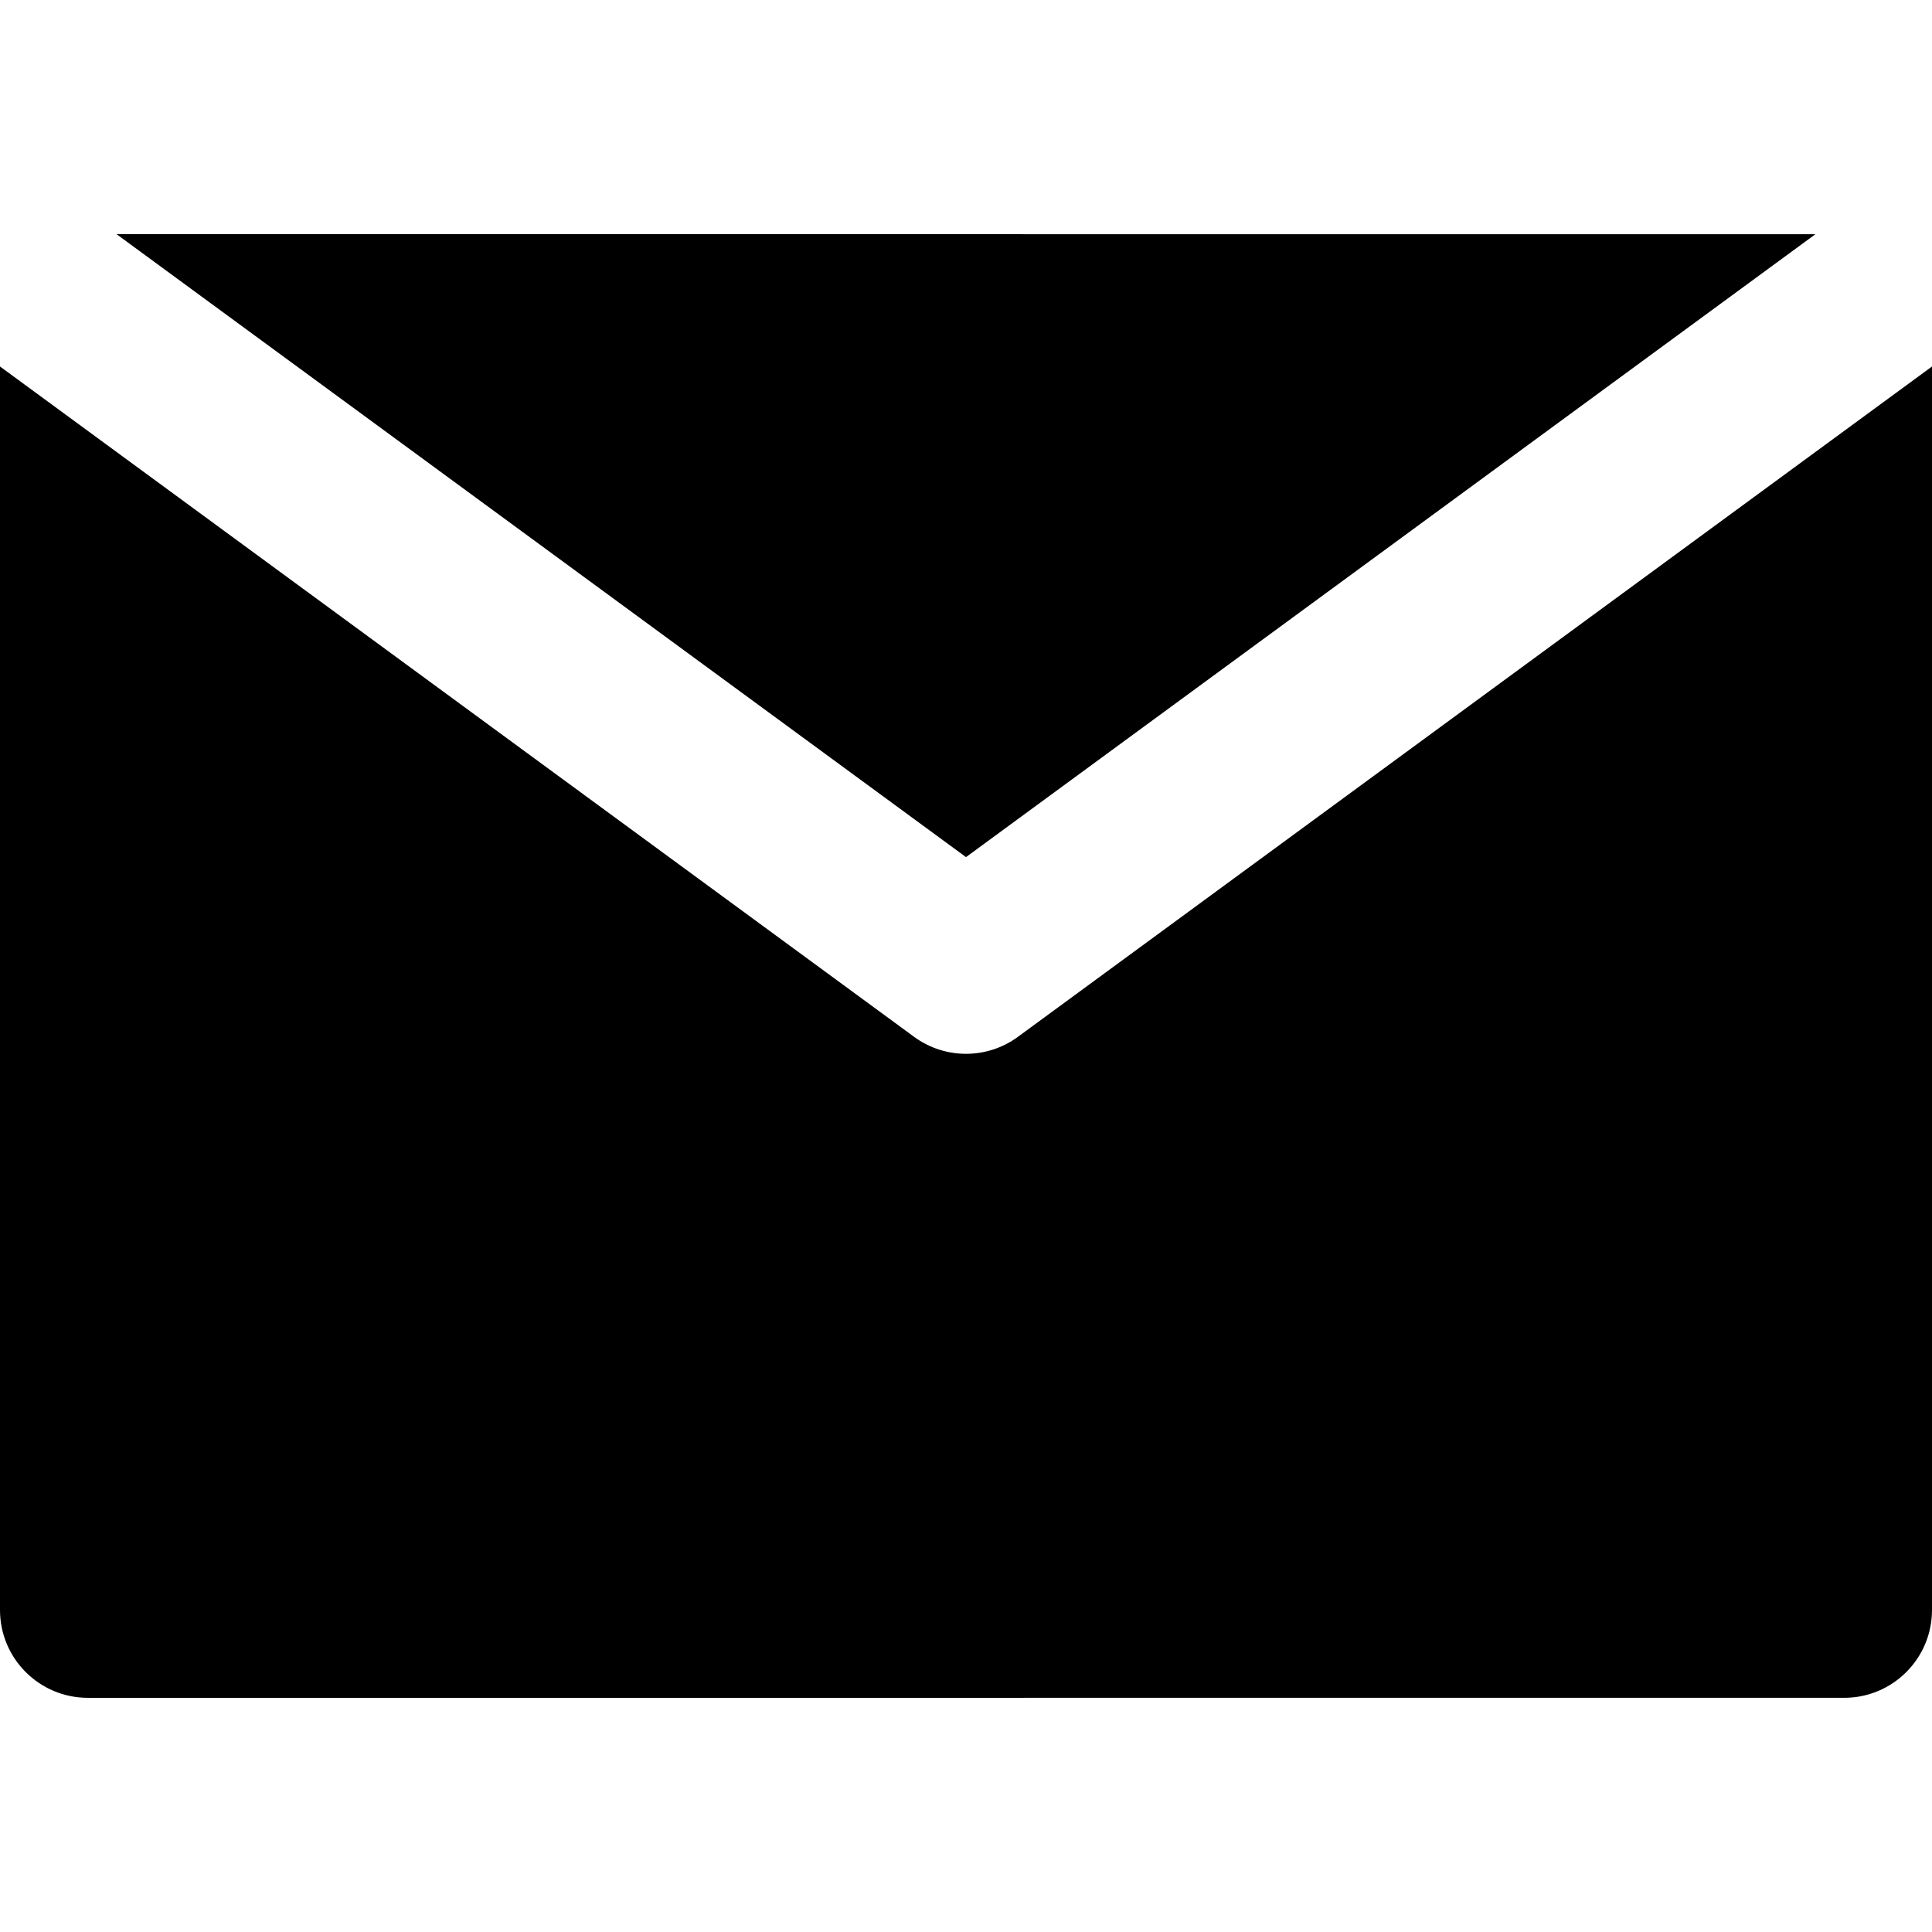
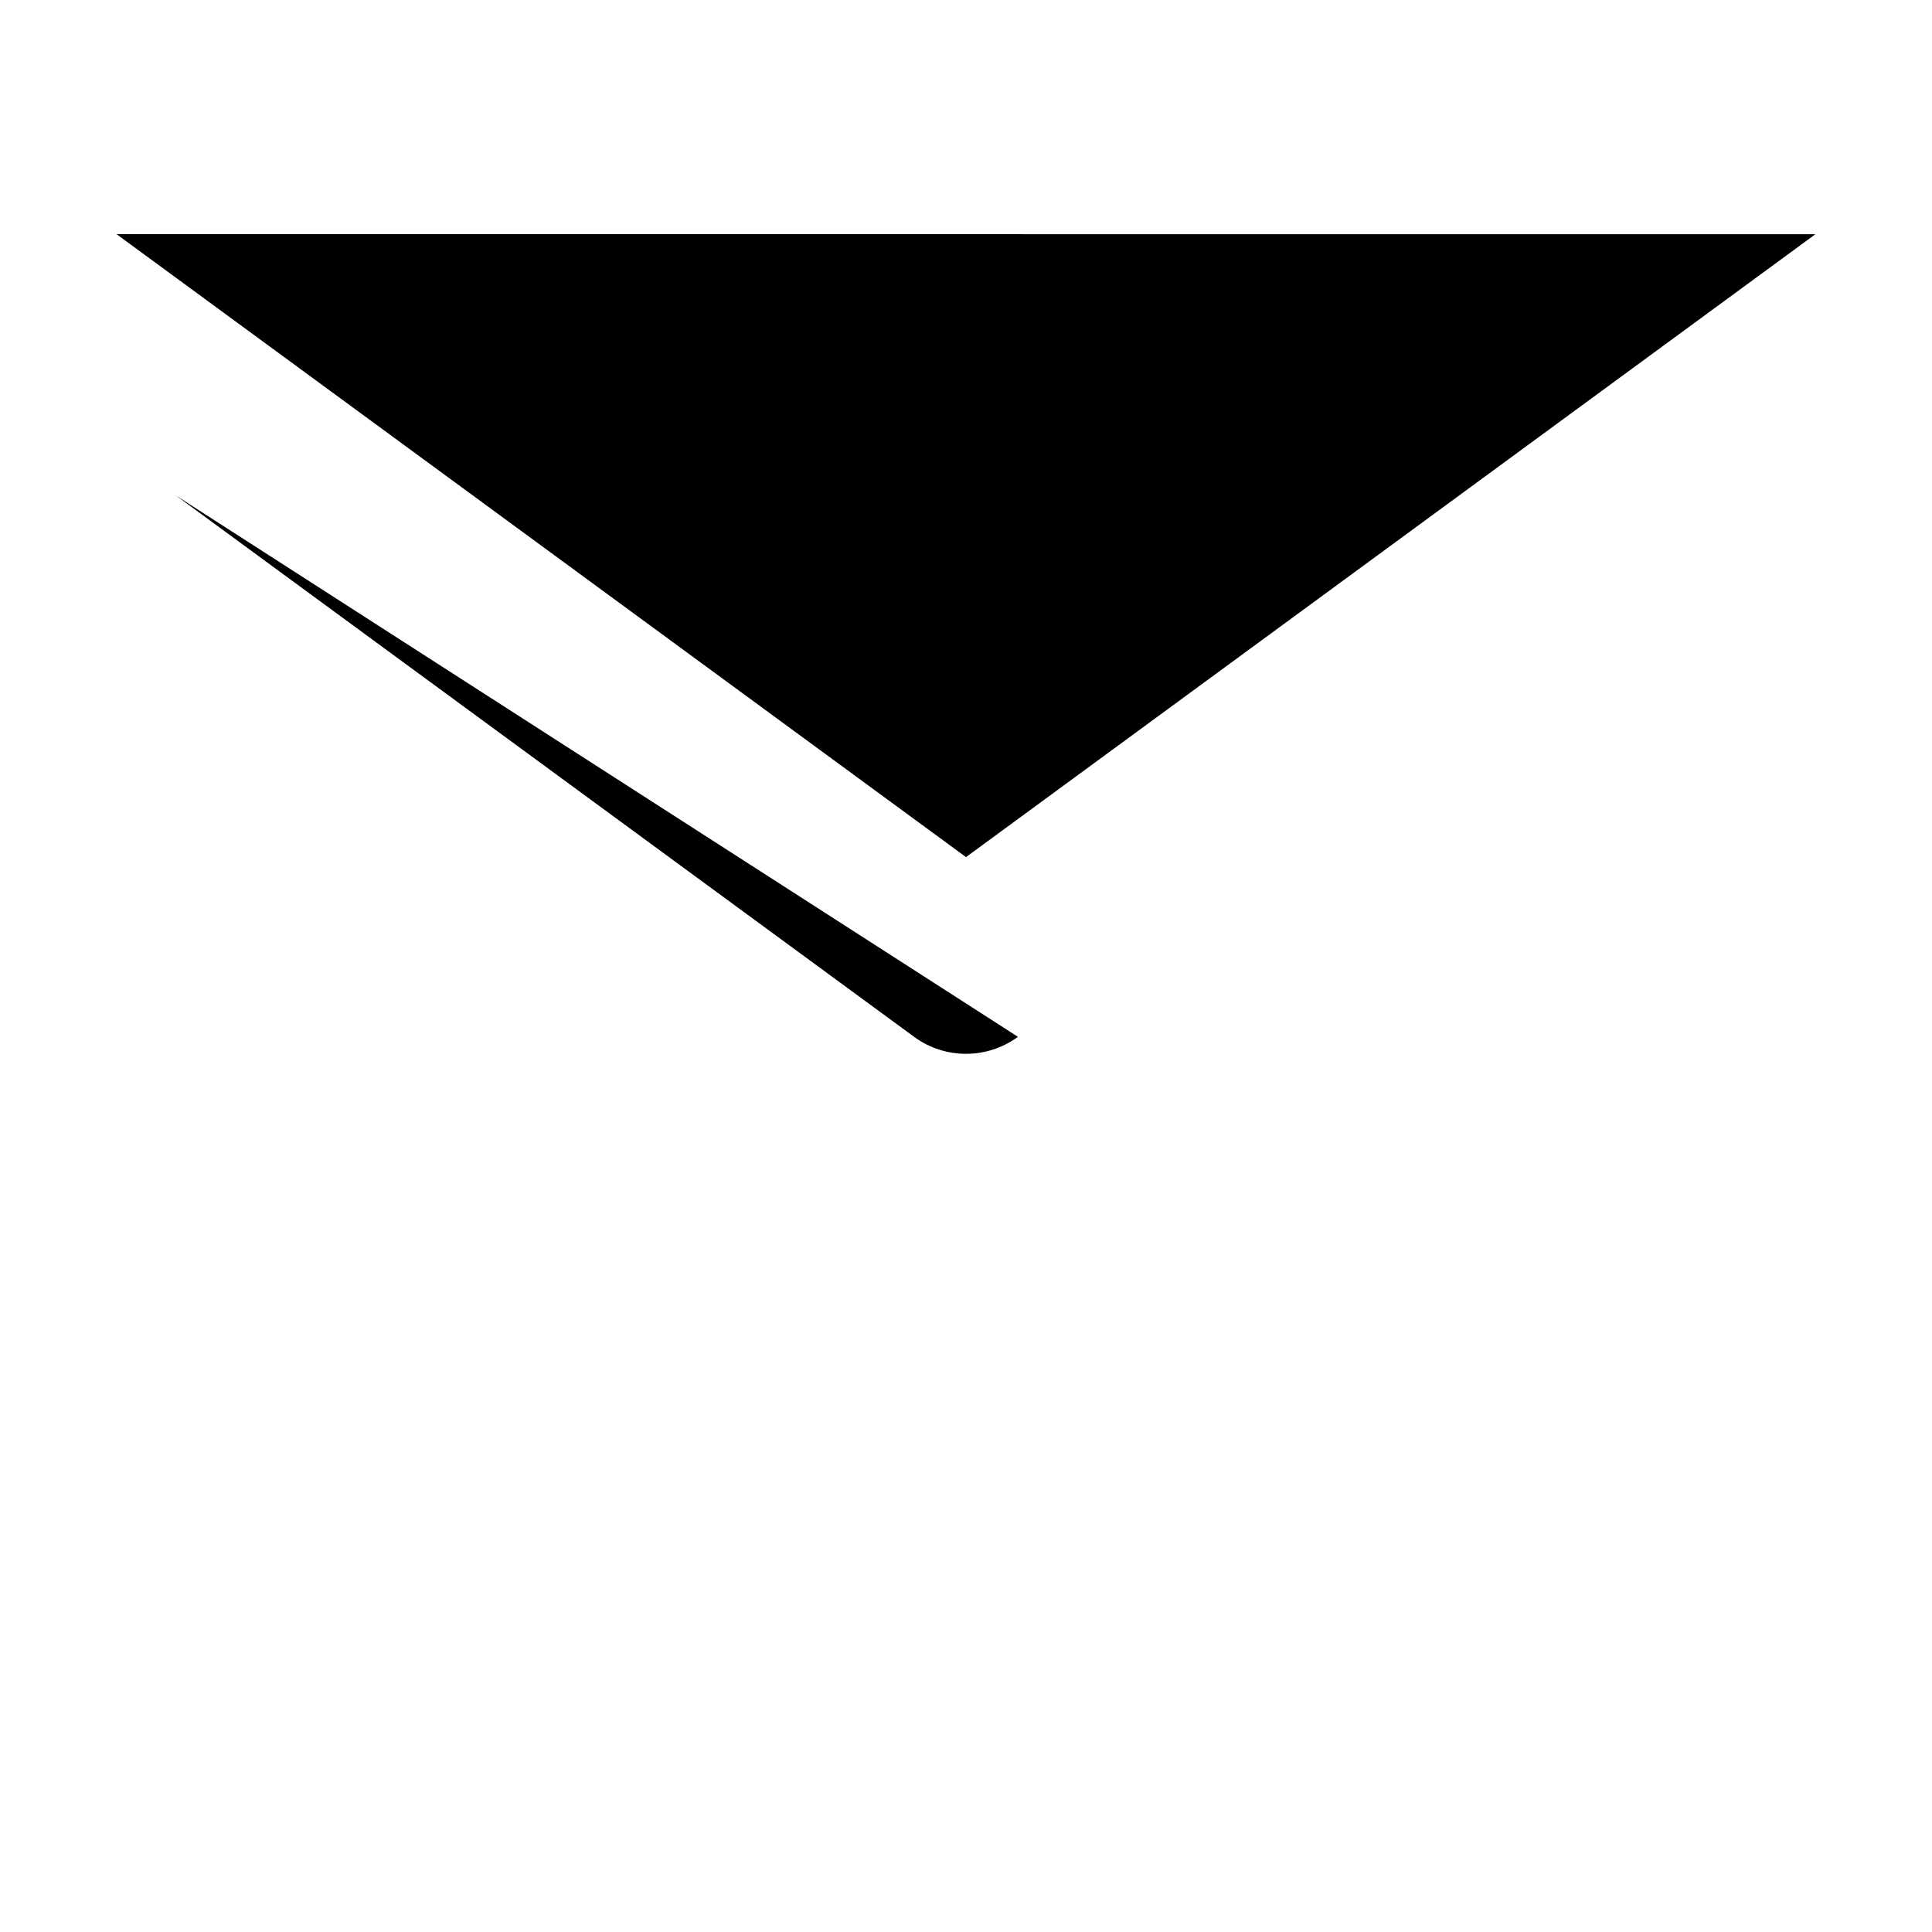
- <svg xmlns="http://www.w3.org/2000/svg" version="1.1" id="Layer_1" x="0px" y="0px" viewBox="0 0 330.001 330.001" style="enable-background:new 0 0 330.001 330.001;" xml:space="preserve">
-   <g id="XMLID_348_">
-     <path id="XMLID_350_" d="M173.871,177.097c-2.641,1.936-5.756,2.903-8.87,2.903c-3.116,0-6.23-0.967-8.871-2.903L30,84.602   L0.001,62.603L0,275.001c0.001,8.284,6.716,15,15,15L315.001,290c8.285,0,15-6.716,15-14.999V62.602l-30.001,22L173.871,177.097z" />
-     <polygon id="XMLID_351_" points="165.001,146.4 310.087,40.001 19.911,40  " />
+ <svg xmlns="http://www.w3.org/2000/svg" viewBox="0 0 330.001 330.001">
+   <g>
+     <path d="M173.871,177.097c-2.641,1.936-5.756,2.903-8.87,2.903c-3.116,0-6.23-0.967-8.871-2.903L30,84.602,L0.001,62.603L0,275.001c0.001,8.284,6.716,15,15,15L315.001,290c8.285,0,15-6.716,15-14.999V62.602l-30.001,22L173.871,177.097z" />
+     <polygon points="165.001,146.4 310.087,40.001 19.911,40" />
  </g>
-   <g>
- </g>
-   <g>
- </g>
-   <g>
- </g>
-   <g>
- </g>
-   <g>
- </g>
-   <g>
- </g>
-   <g>
- </g>
-   <g>
- </g>
-   <g>
- </g>
-   <g>
- </g>
-   <g>
- </g>
-   <g>
- </g>
-   <g>
- </g>
-   <g>
- </g>
-   <g>
- </g>
</svg>
